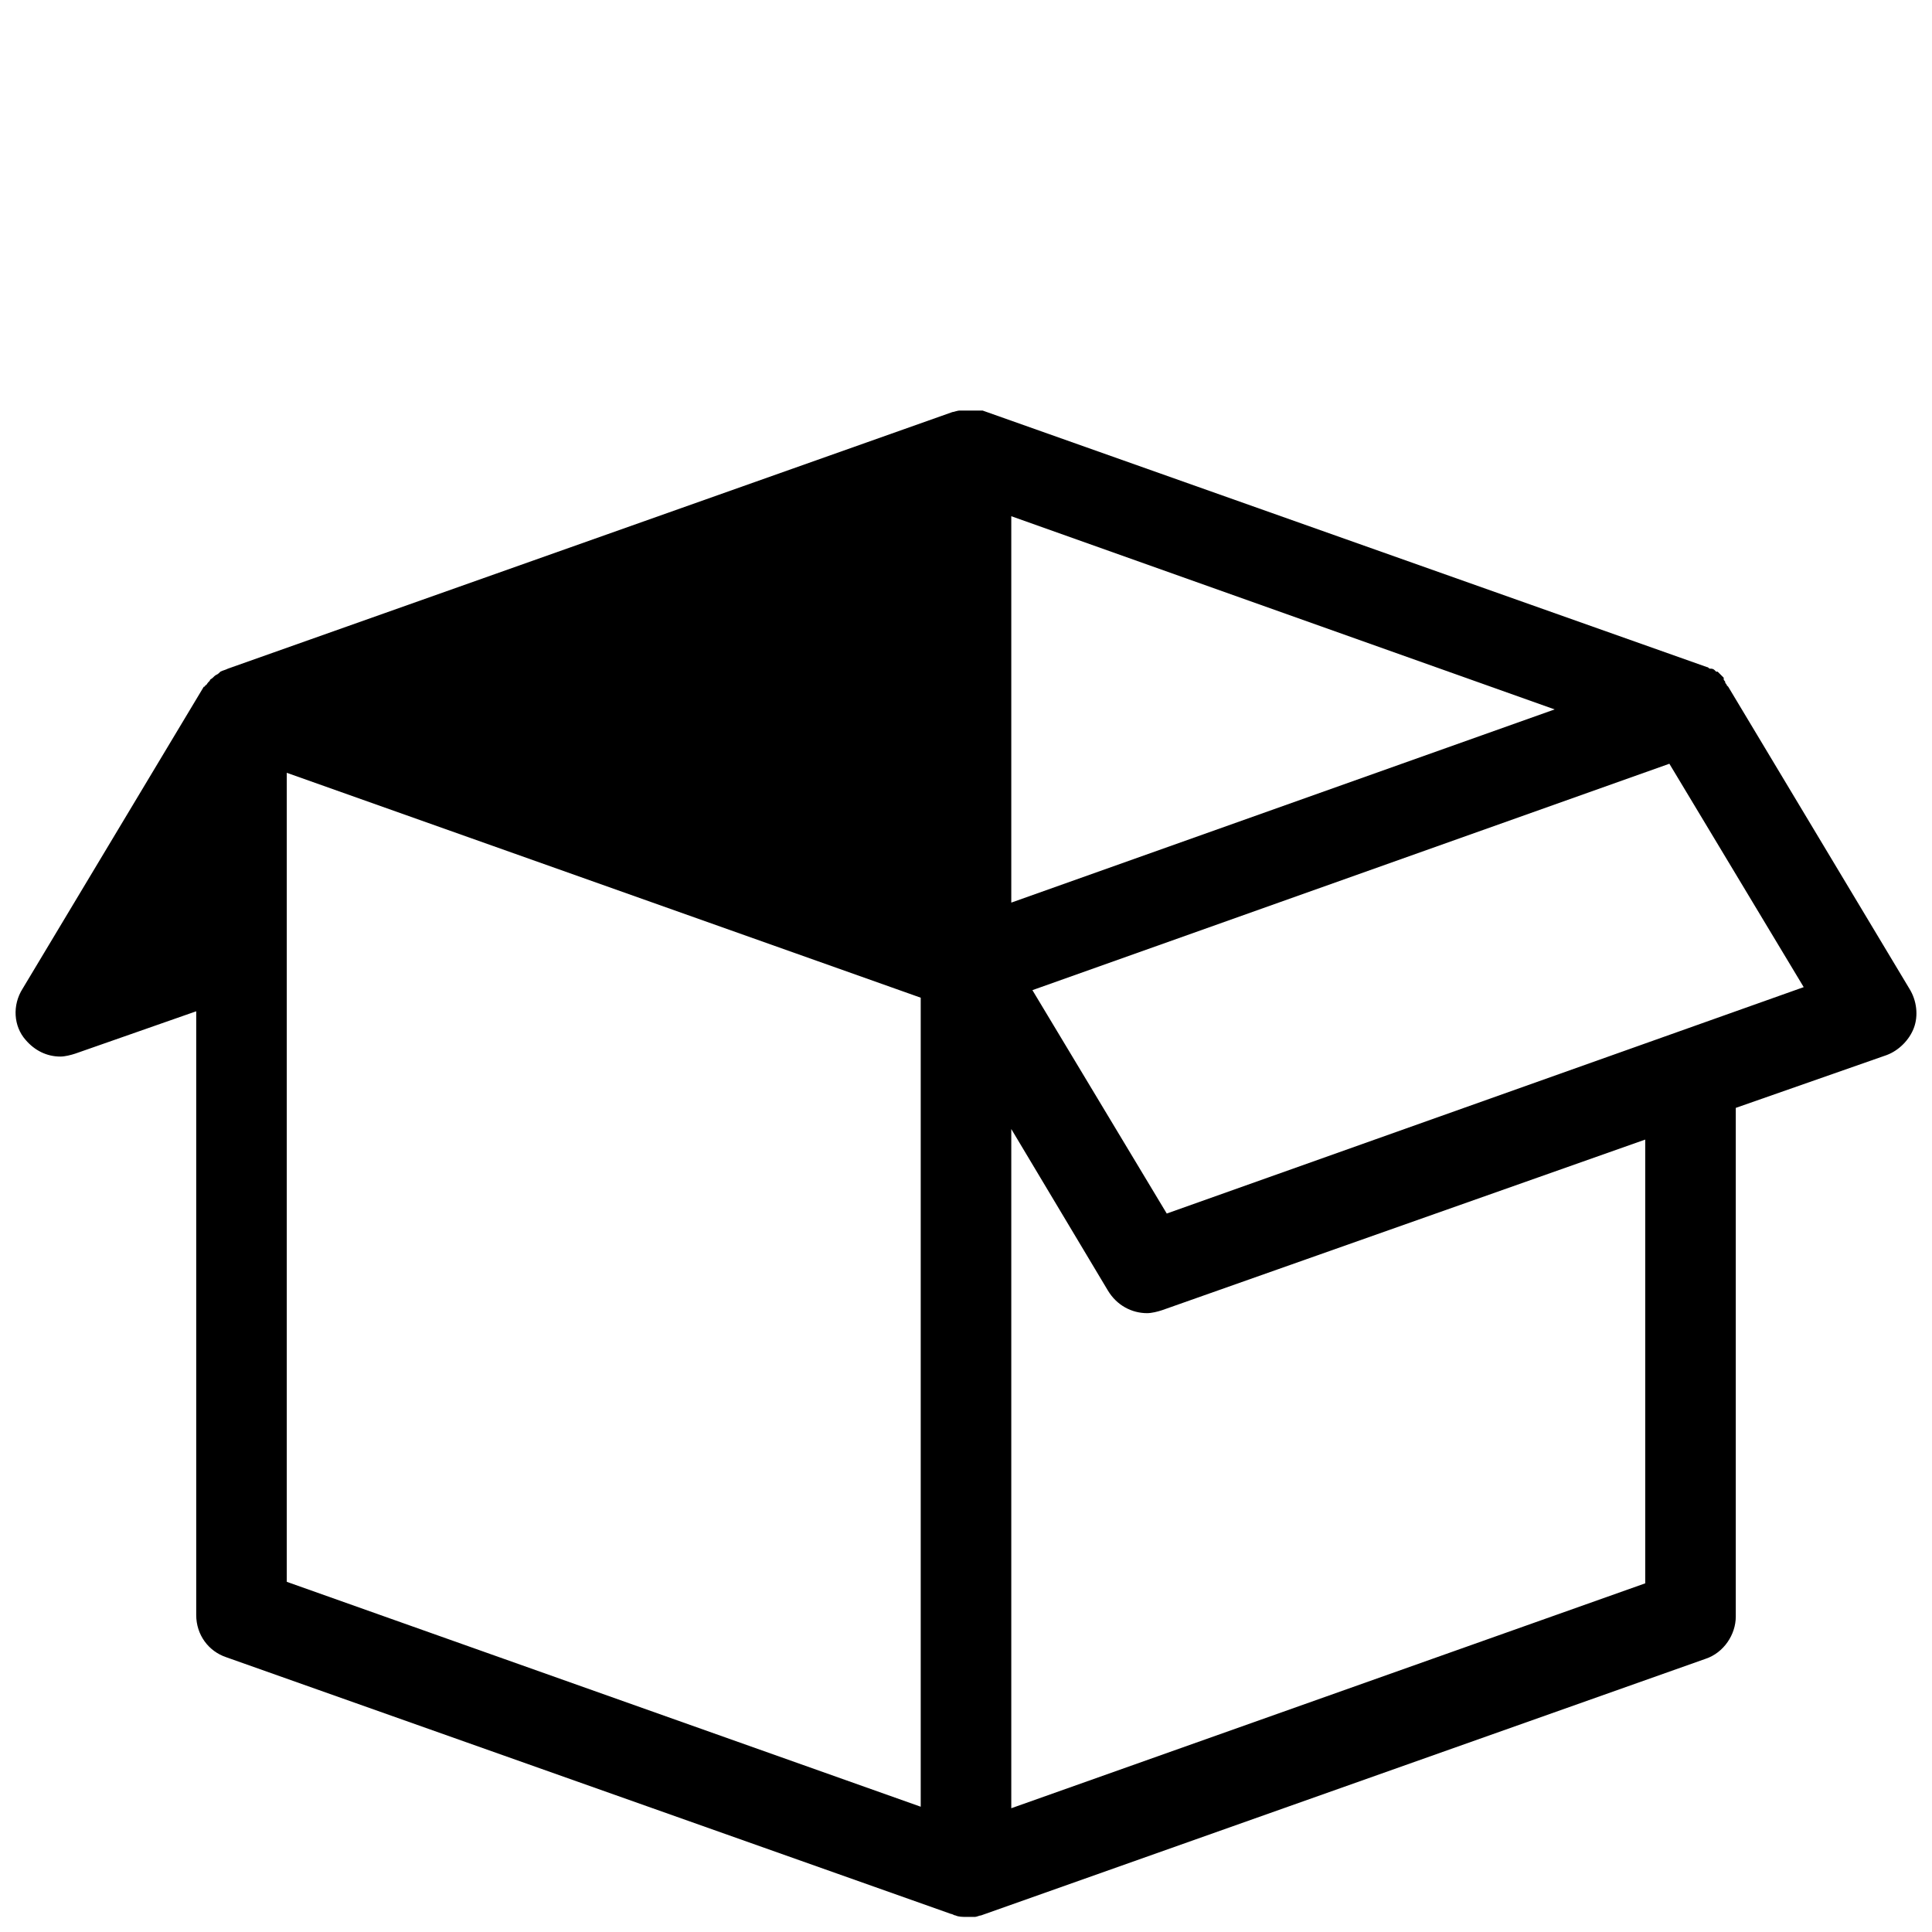
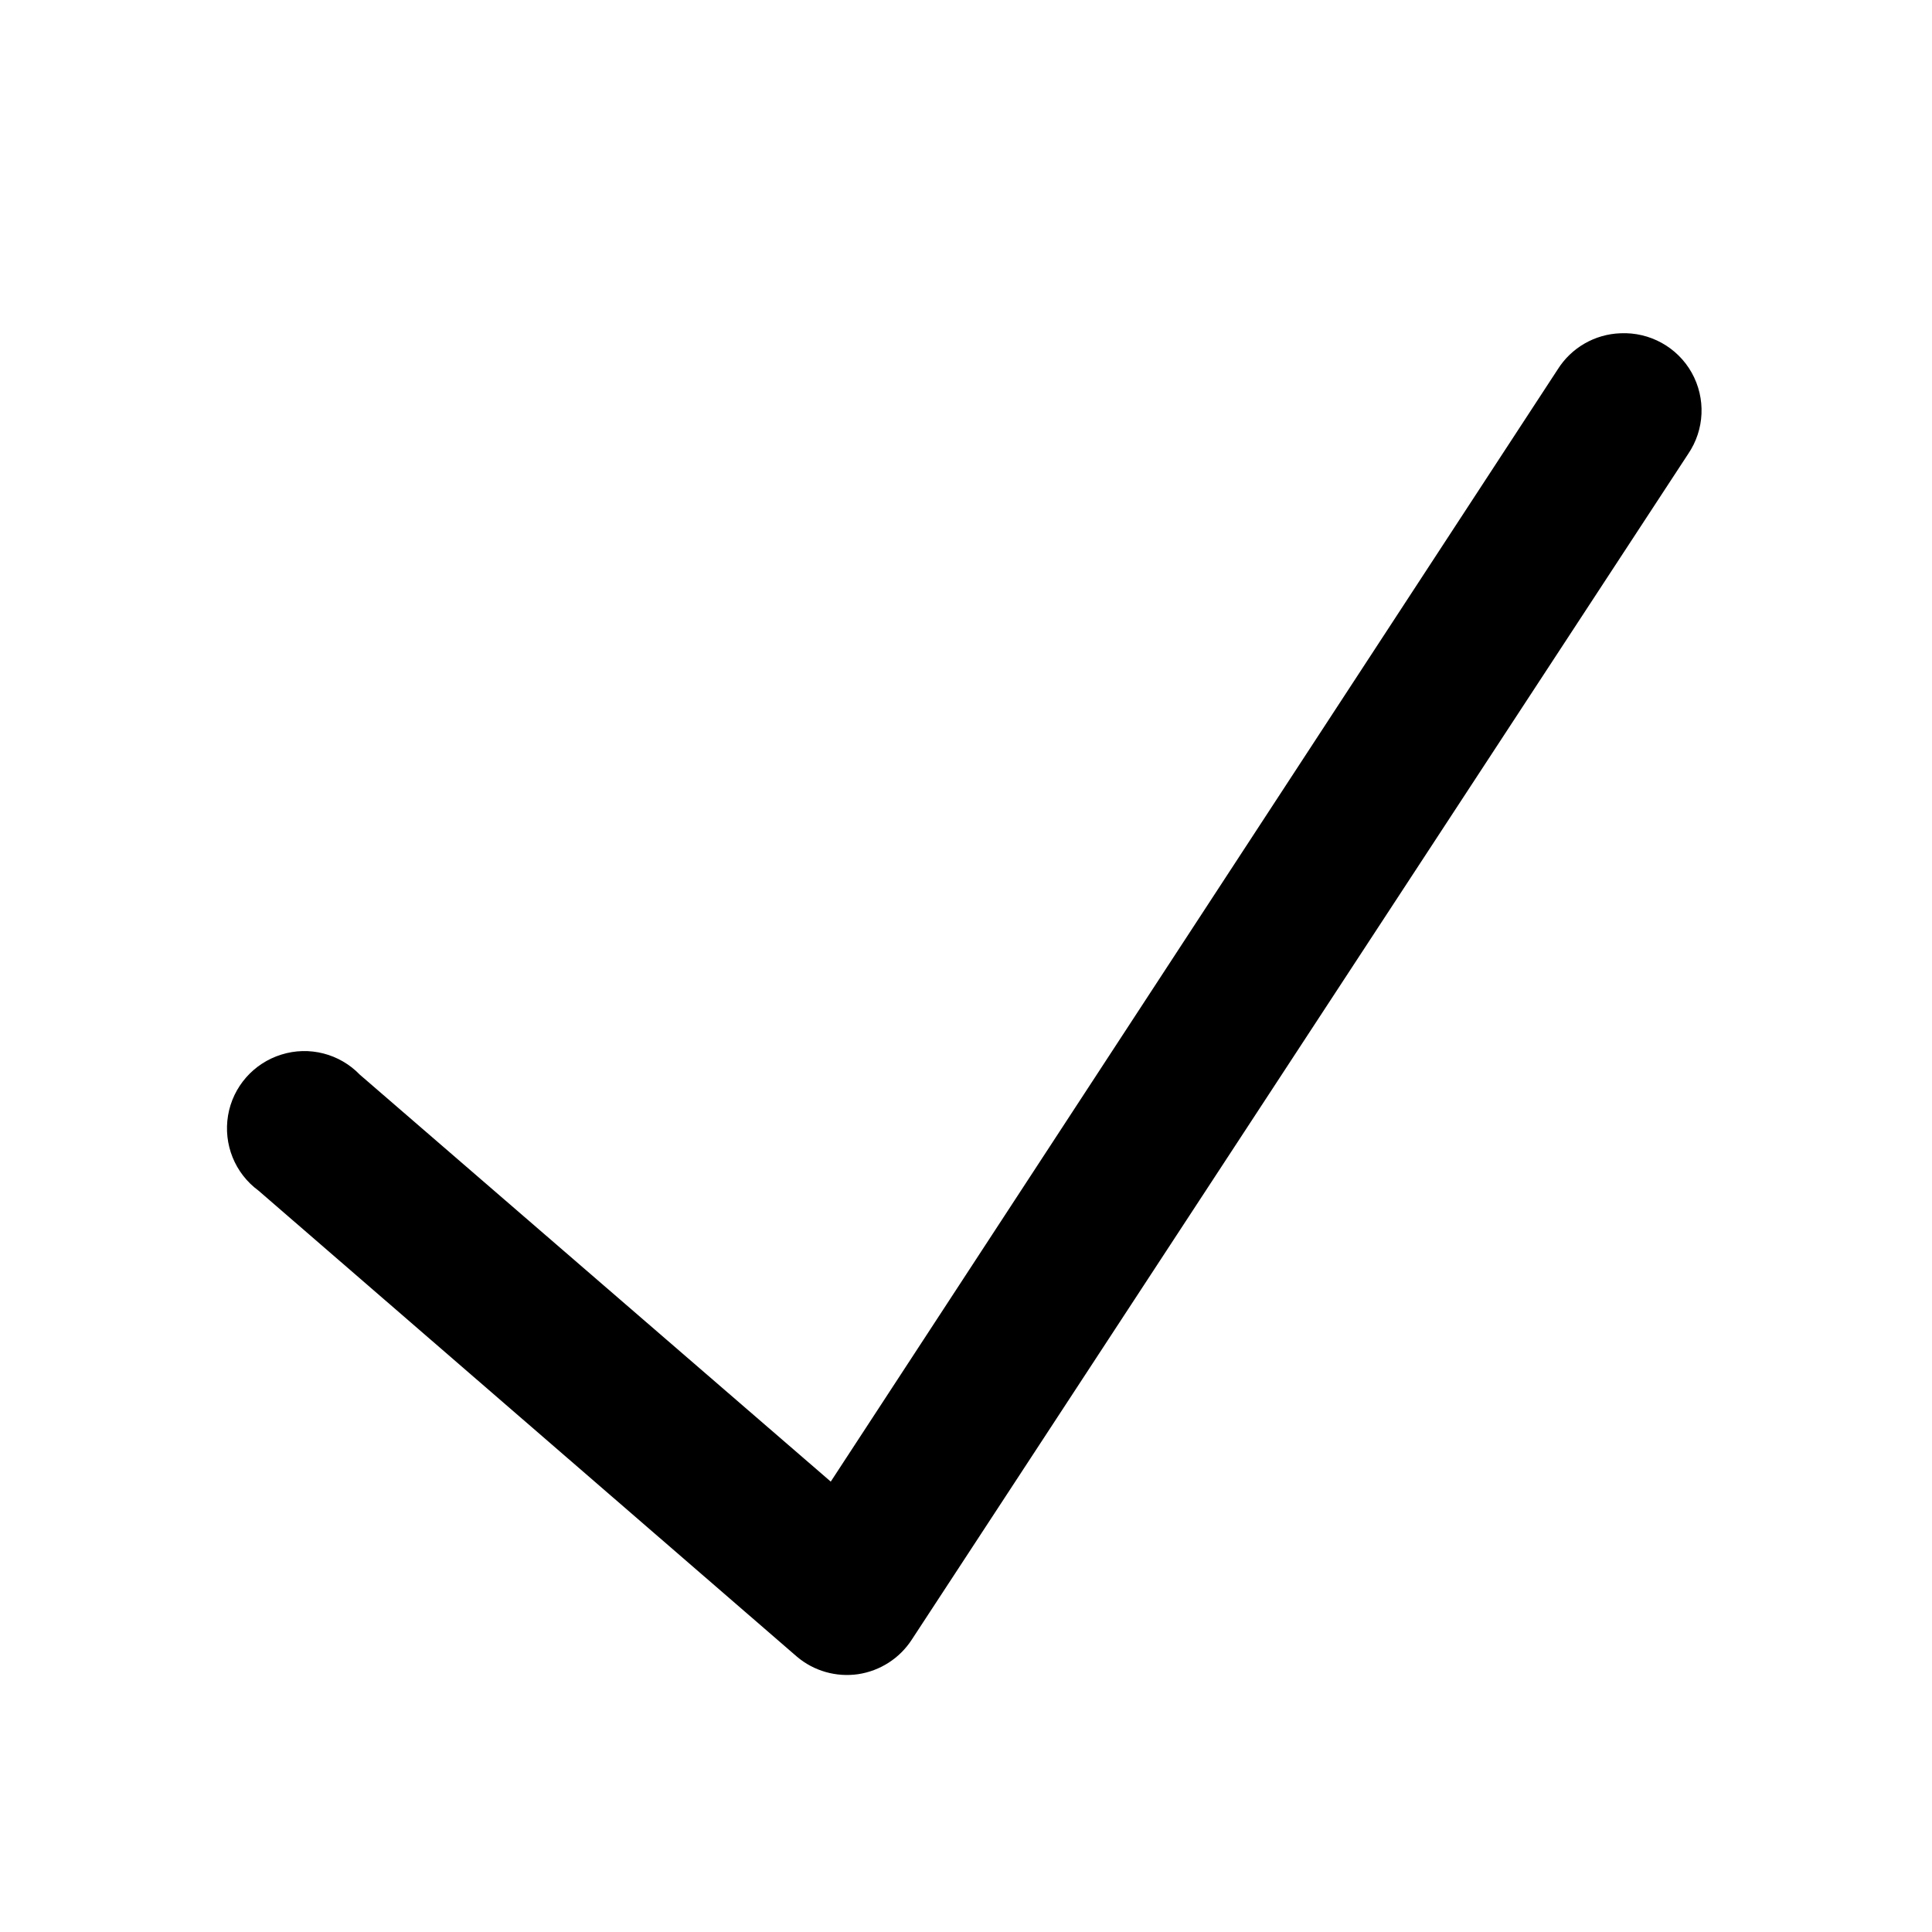
- <svg xmlns="http://www.w3.org/2000/svg" viewBox="0 0 128 128" width="128px" height="128px">
-   <path d="M15,109.8l48,17c0,0,0,0,0,0c0.1,0,0.2,0.1,0.3,0.1c0.2,0.1,0.5,0.1,0.7,0.1c0.2,0,0.3,0,0.5,0c0,0,0,0,0,0c0,0,0,0,0.1,0 c0.1,0,0.3-0.1,0.4-0.1c0,0,0,0,0,0l48-17c1.2-0.4,2-1.6,2-2.8V73.4l10-3.5c0.8-0.3,1.5-1,1.8-1.8s0.2-1.8-0.3-2.6l-12-20 c0,0-0.1-0.1-0.1-0.1c0-0.1-0.1-0.1-0.1-0.2c0,0,0,0,0,0c0-0.1-0.1-0.1-0.1-0.2c0,0,0,0,0-0.1c-0.1-0.1-0.1-0.1-0.2-0.2 c0,0-0.1-0.1-0.1-0.1c0,0-0.1-0.1-0.1-0.1c0,0-0.1,0-0.1,0c0,0-0.1-0.1-0.1-0.1c-0.1-0.1-0.2-0.1-0.3-0.1c-0.1,0-0.1-0.1-0.2-0.1 c0,0,0,0,0,0c0,0,0,0,0,0l-48-17c0,0,0,0-0.1,0c0,0-0.1,0-0.1,0c0,0-0.1,0-0.1,0c-0.1,0-0.1,0-0.2,0c0,0,0,0,0,0c0,0,0,0,0,0 c-0.1,0-0.1,0-0.2,0c-0.1,0-0.1,0-0.2,0c-0.1,0-0.2,0-0.4,0c-0.1,0-0.1,0-0.2,0c-0.2,0-0.4,0.1-0.5,0.1l-48,17 c-0.2,0.1-0.3,0.1-0.5,0.2c0,0-0.1,0.1-0.1,0.1c-0.1,0.1-0.2,0.1-0.3,0.2c0,0-0.1,0.1-0.1,0.1c-0.1,0.1-0.2,0.1-0.2,0.2 c0,0-0.1,0.1-0.1,0.1c-0.1,0.1-0.1,0.2-0.2,0.2c0,0,0,0.1-0.1,0.1l-12,20c-0.7,1.1-0.6,2.5,0.2,3.4C2.3,69.6,3.1,70,4,70 c0.3,0,0.7-0.1,1-0.2l8-2.8v40C13,108.3,13.8,109.4,15,109.8z M119.5,65.4l-42.2,15l-8.9-14.8l42.2-15L119.5,65.4z M67,34.2L103,47 L67,59.8V34.2z M67,74.8l6.4,10.7C74,86.5,75,87,76,87c0.3,0,0.7-0.1,1-0.2l32-11.3v29.4l-42,14.9V74.8z M19,51.2l42,14.9v53.6 l-42-14.9V51.2z" />
+ <svg xmlns="http://www.w3.org/2000/svg" viewBox="0 0 50 50" width="100px" height="100px">
+   <path d="M 41.938 8.625 C 41.273 8.648 40.664 9 40.312 9.562 L 21.5 38.344 L 9.312 27.812 C 8.789 27.27 8.004 27.066 7.281 27.293 C 6.562 27.516 6.027 28.125 5.902 28.867 C 5.777 29.613 6.078 30.363 6.688 30.812 L 20.625 42.875 C 21.062 43.246 21.641 43.41 22.207 43.328 C 22.777 43.242 23.281 42.918 23.594 42.438 L 43.688 11.75 C 44.117 11.121 44.152 10.309 43.781 9.645 C 43.41 8.984 42.695 8.59 41.938 8.625 Z" />
</svg>
